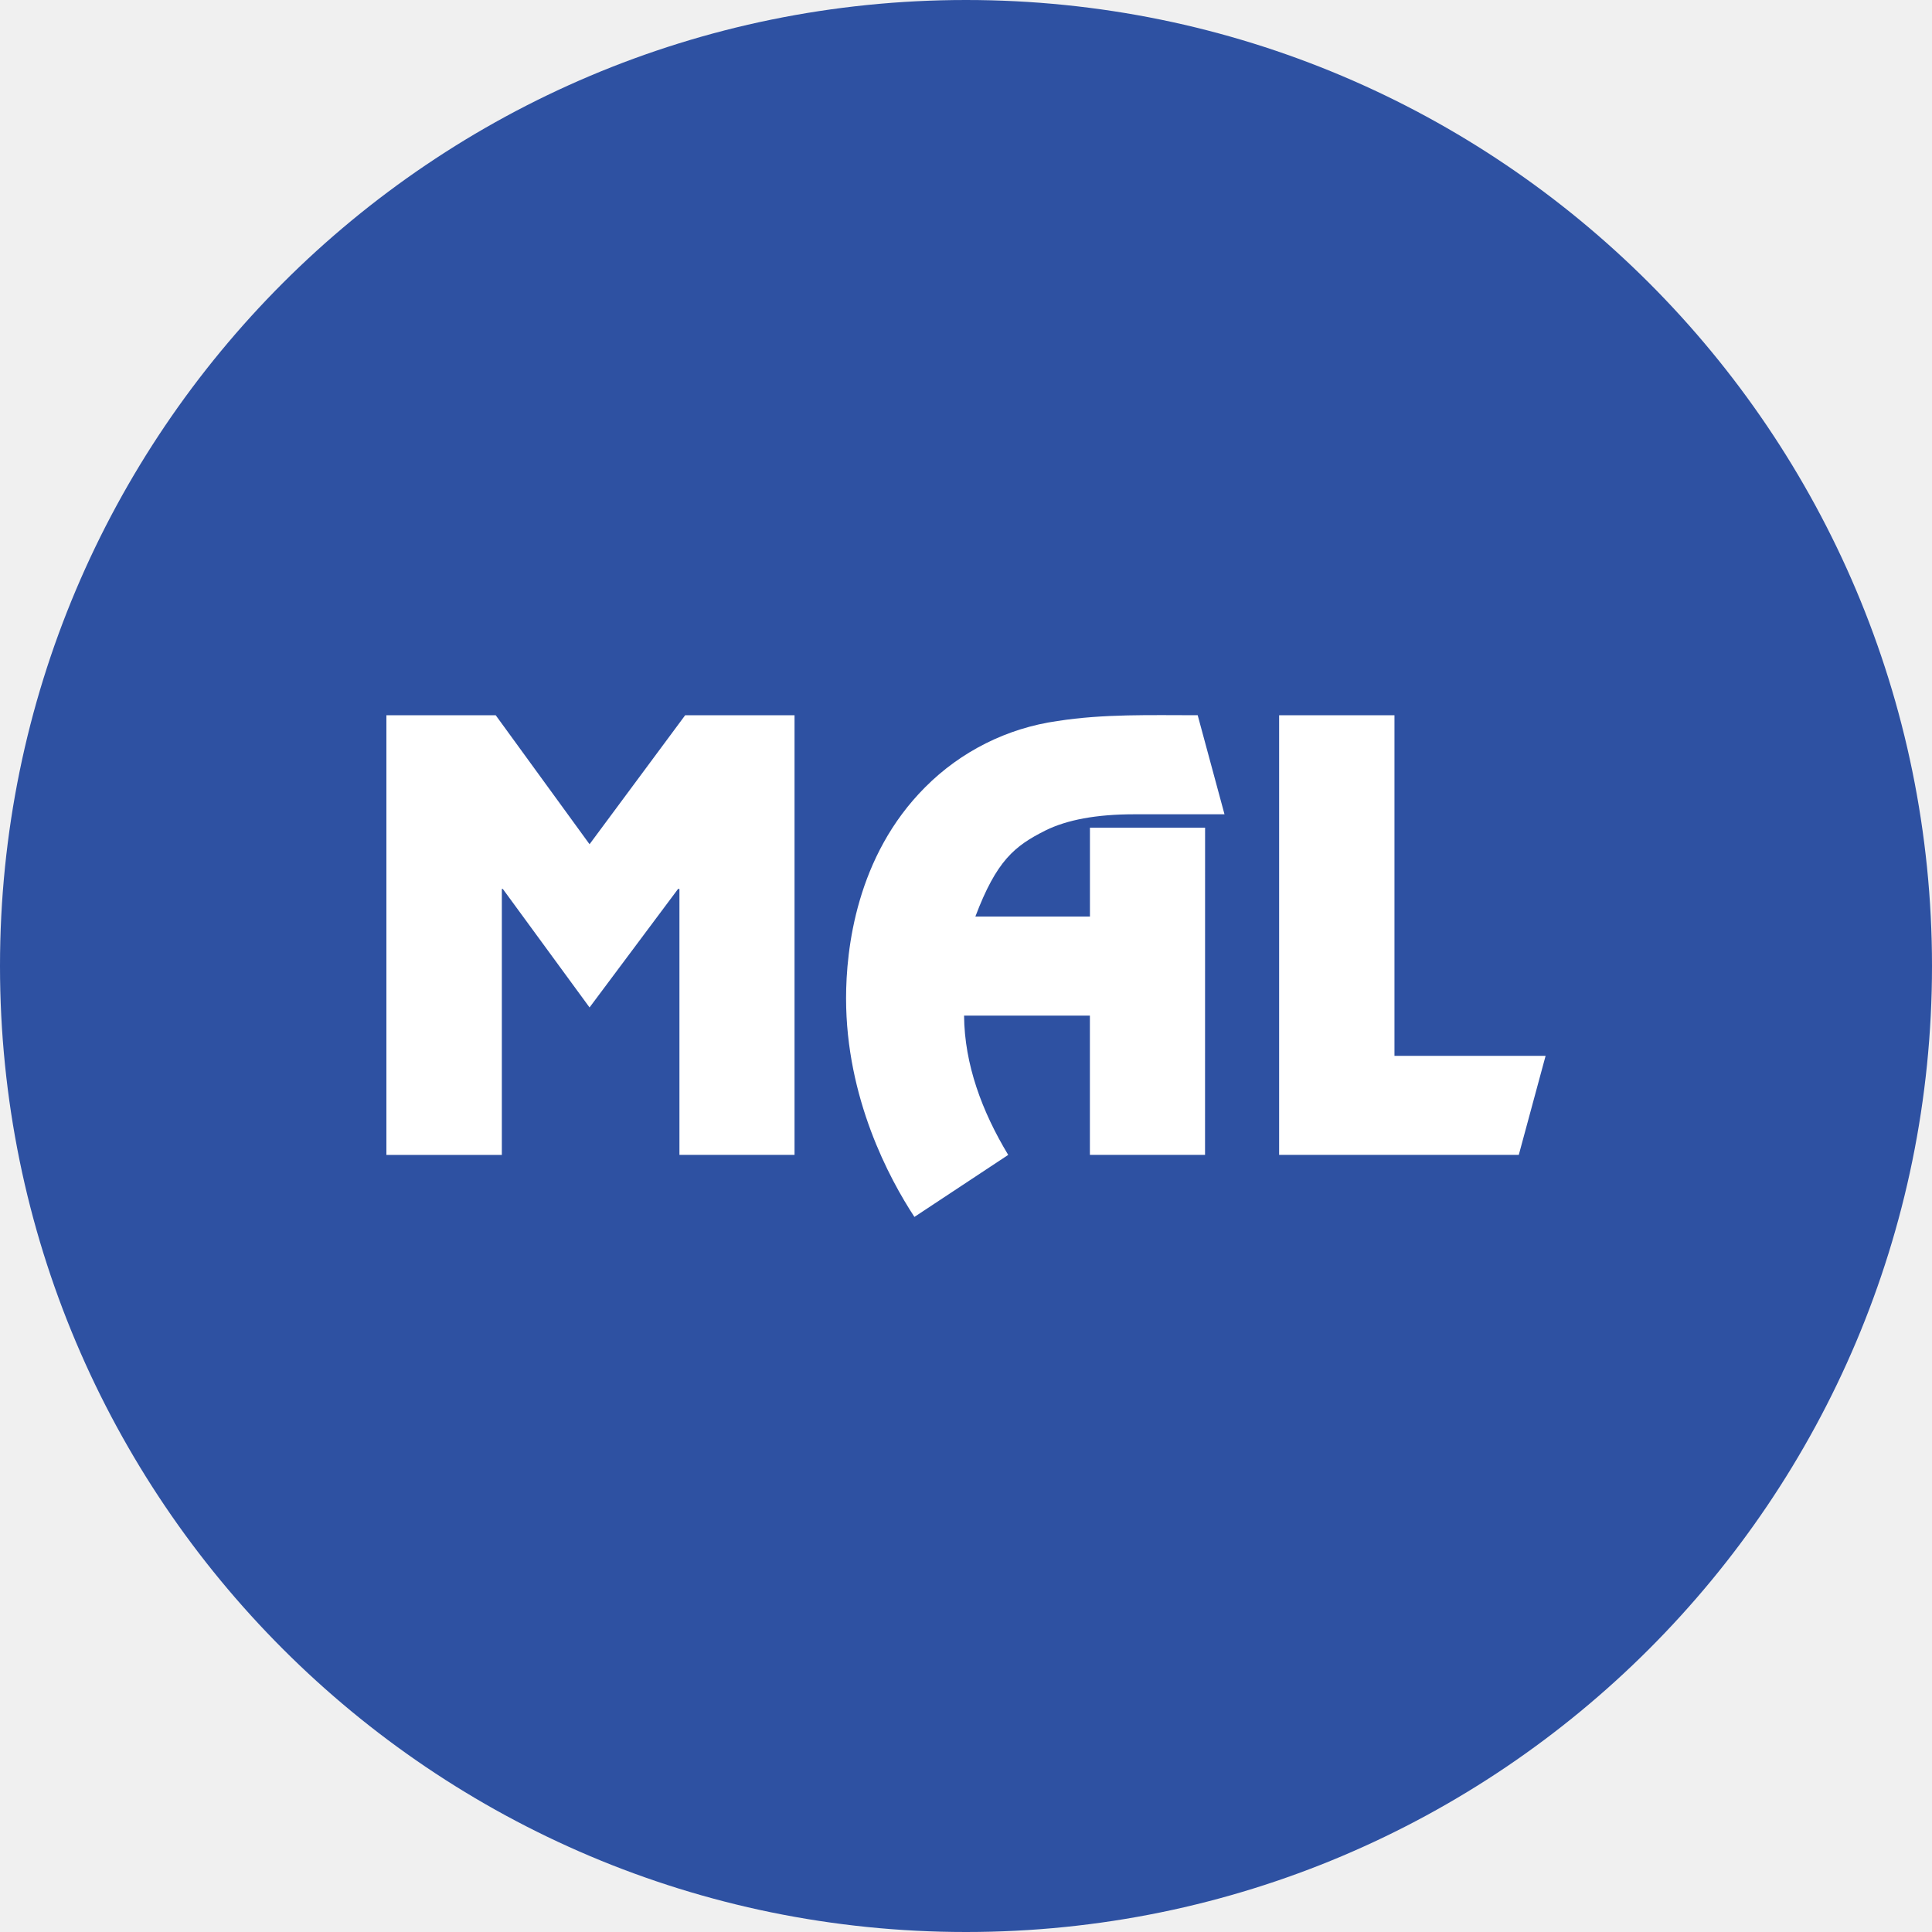
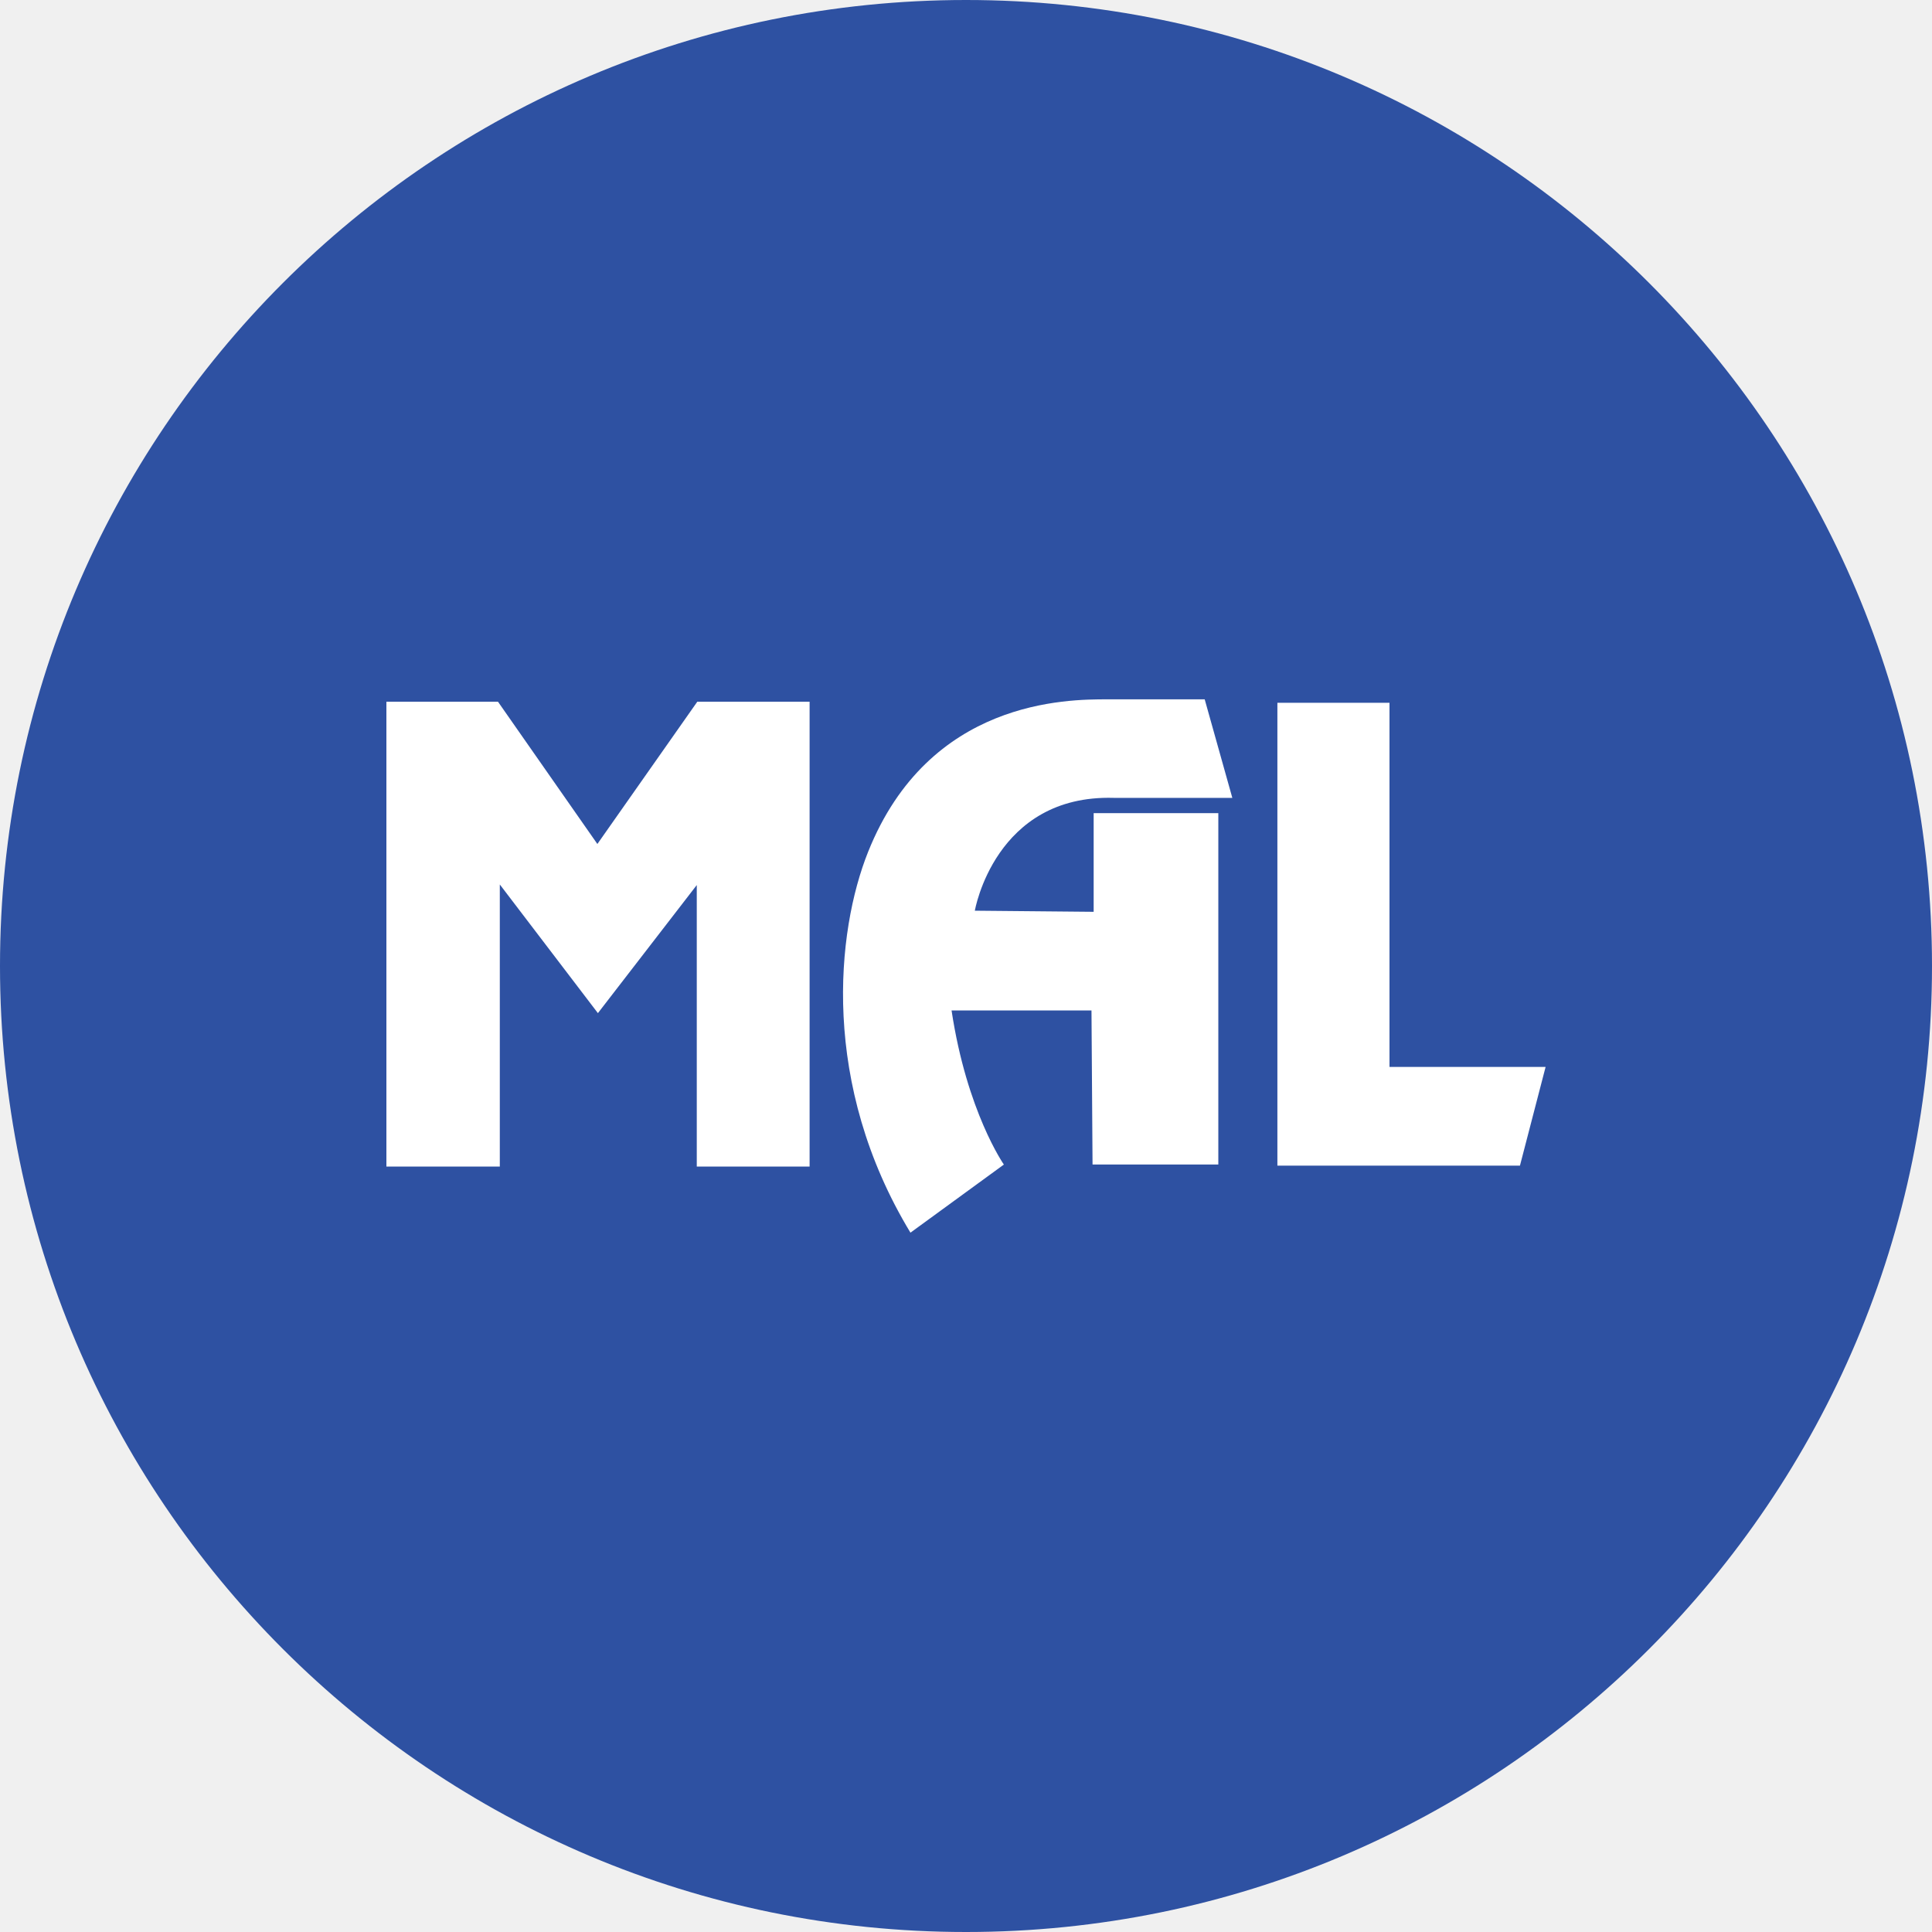
<svg xmlns="http://www.w3.org/2000/svg" role="img" viewBox="0 0 24 24">
  <circle cx="12" cy="12" r="12" fill="#2E51A2" />
-   <path d="M8.45 15.91H6.067v-5.506h-.028l-1.833 2.454-1.796-2.454H2.39v5.507H0V6.808h2.263l1.943 2.671 1.98-2.671H8.45zm8.499 0h-2.384v-2.883H11.96c.008 1.011.373 1.989.914 2.884l-1.942 1.284c-.52-.793-1.415-2.458-1.415-4.527 0-1.015.211-2.942 1.638-4.37a4.809 4.809 0 0 1 2.737-1.37c.96-.15 1.936-.12 2.905-.12l.555 2.051H15.48c-.776 0-1.389.113-1.839.337-.637.32-1.009.622-1.447 1.78h2.372v-1.84h2.384zm3.922-2.05H24l-.555 2.05h-4.962V6.809h2.388z" transform="translate(4.8, 4.8) scale(0.6)" fill="white" />
+   <path d="M14.921 6.479c-.82 0-3.683 0-4.947 3.156-.662 1.652-.986 4.812.876 7.886l1.934-1.41s-.767-1.095-1.083-3.191h2.897l.022 3.19h2.604V8.835h-2.581v2.043l-2.46-.023s.413-2.408 2.877-2.336h2.454l-.572-2.04ZM0 6.528v9.624h2.348v-5.84l2.031 2.664 2.047-2.652v5.828h2.336V6.528H6.437L4.368 9.474 2.31 6.528Zm18.447.022v9.583h5.022L24 14.09h-3.232V6.55Z" transform="translate(4.8, 4.8) scale(0.6)" fill="white" />
</svg>
